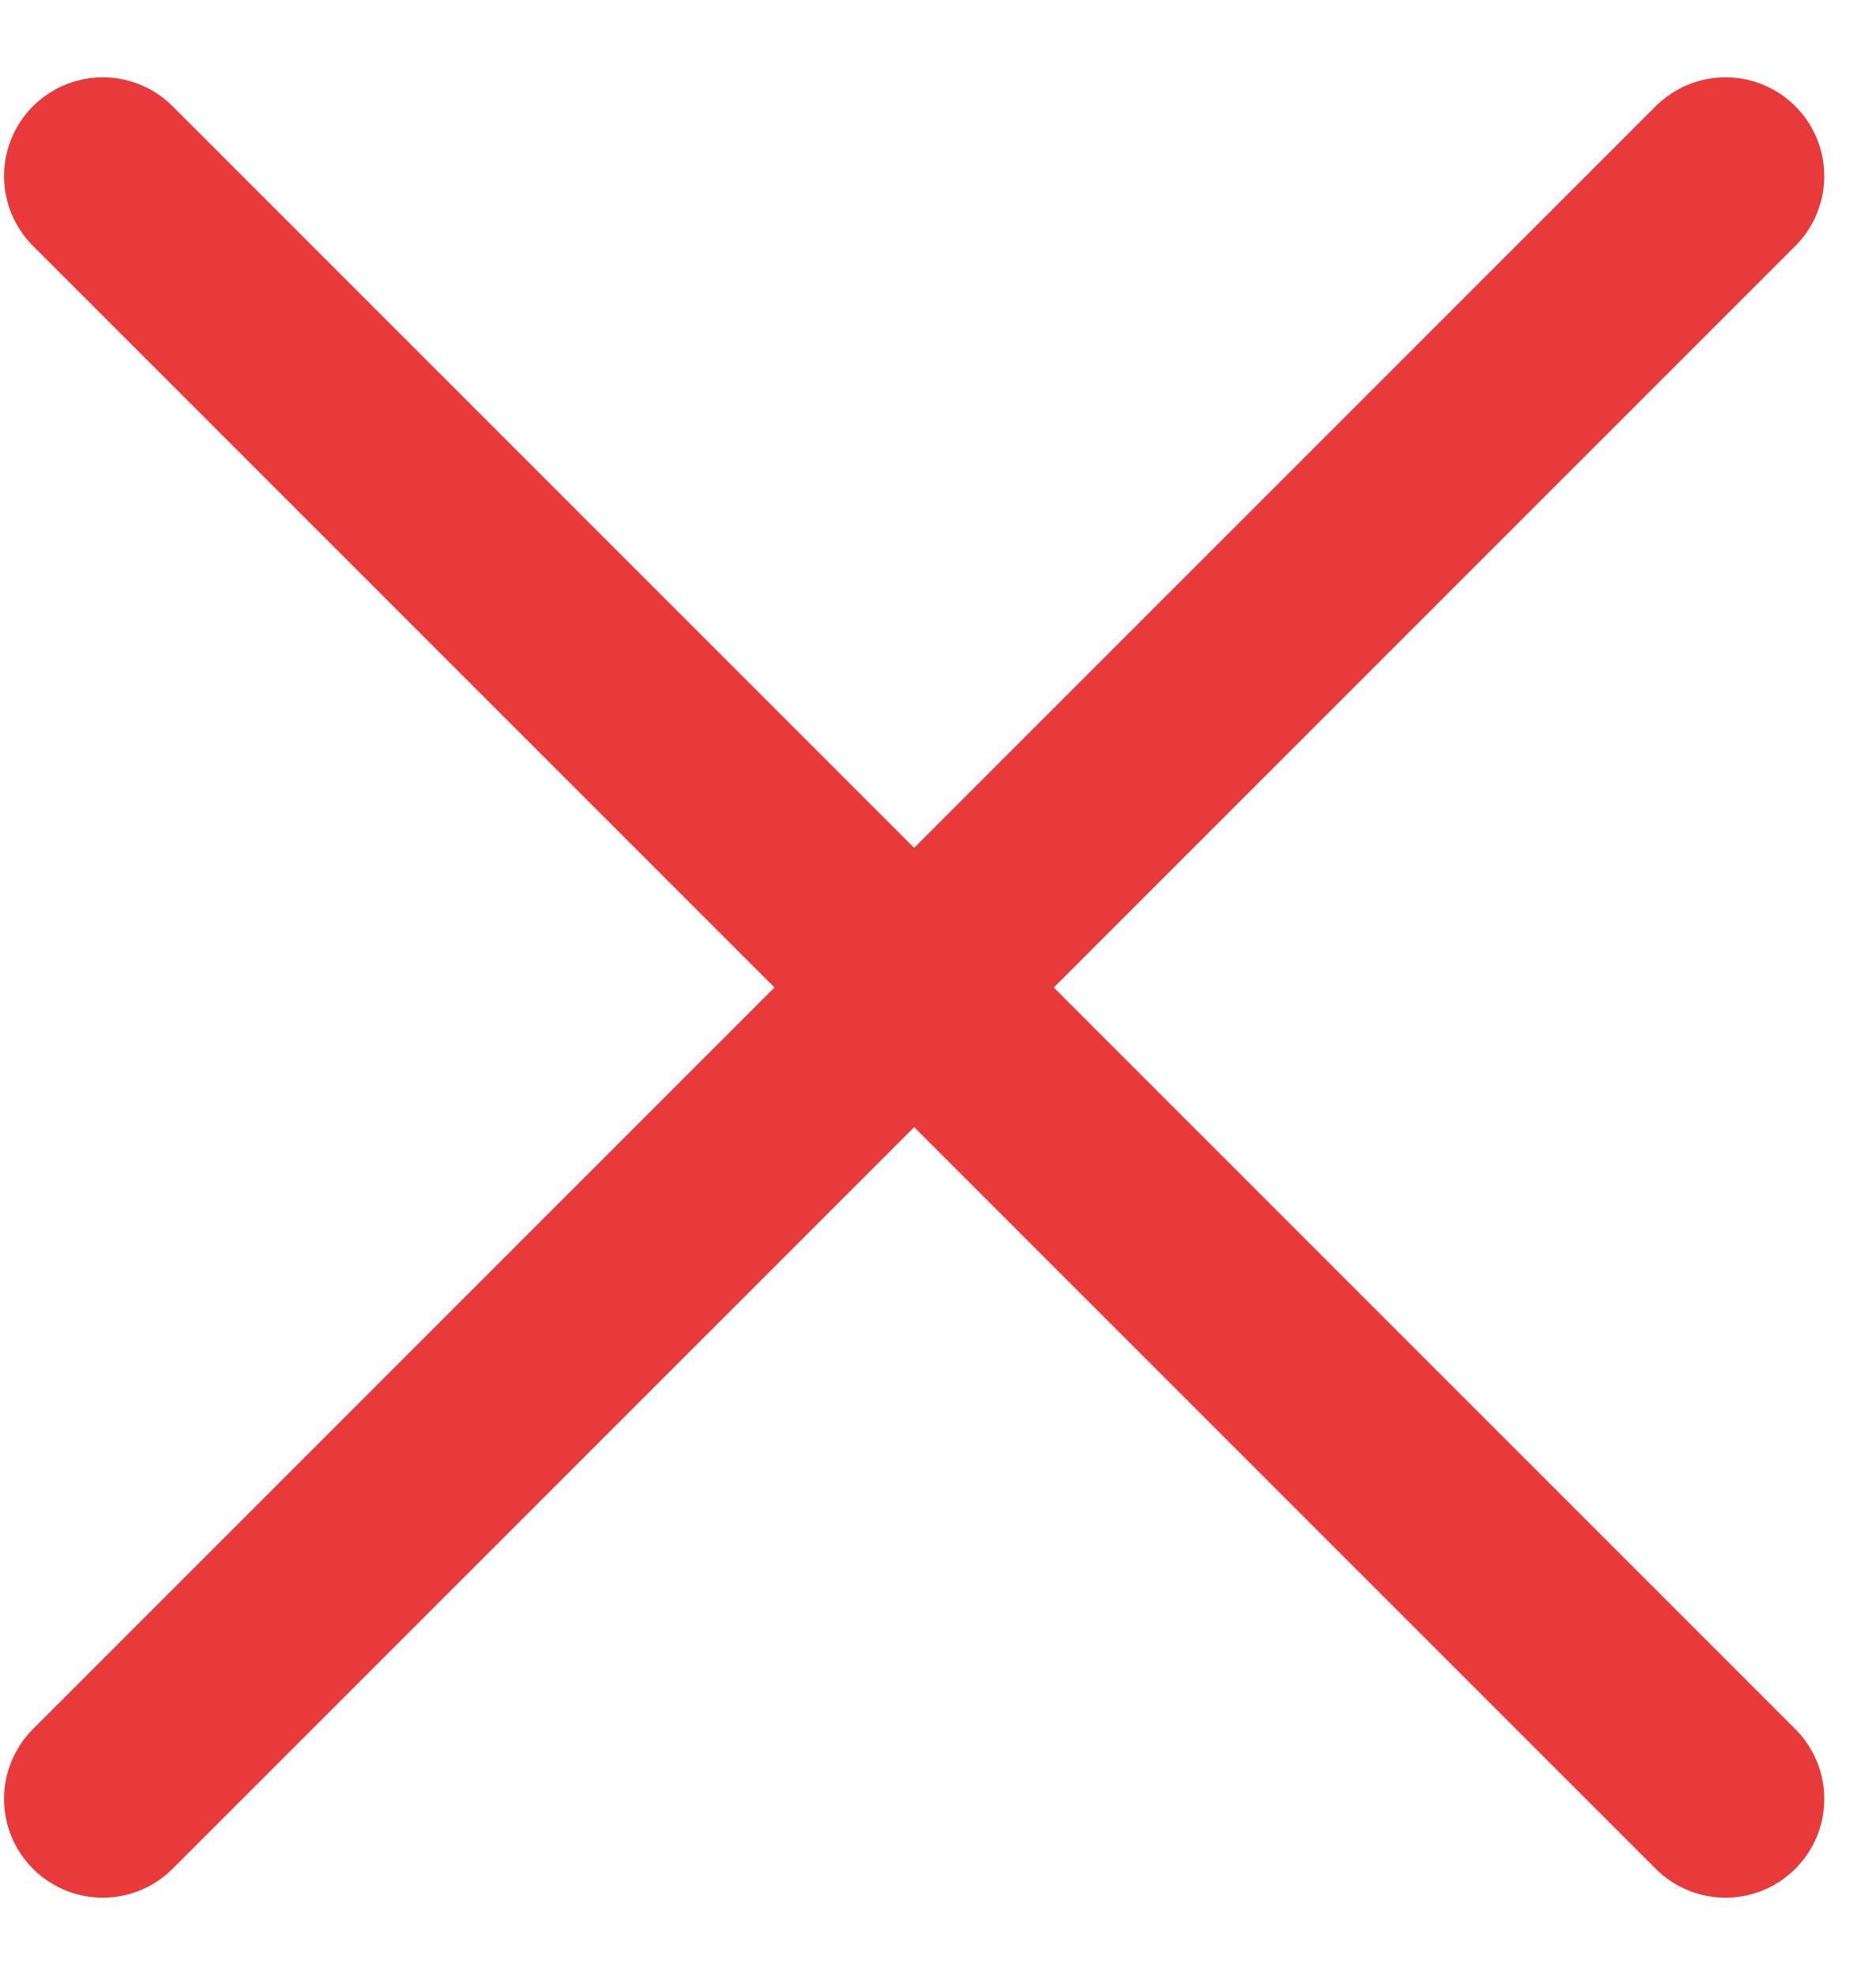
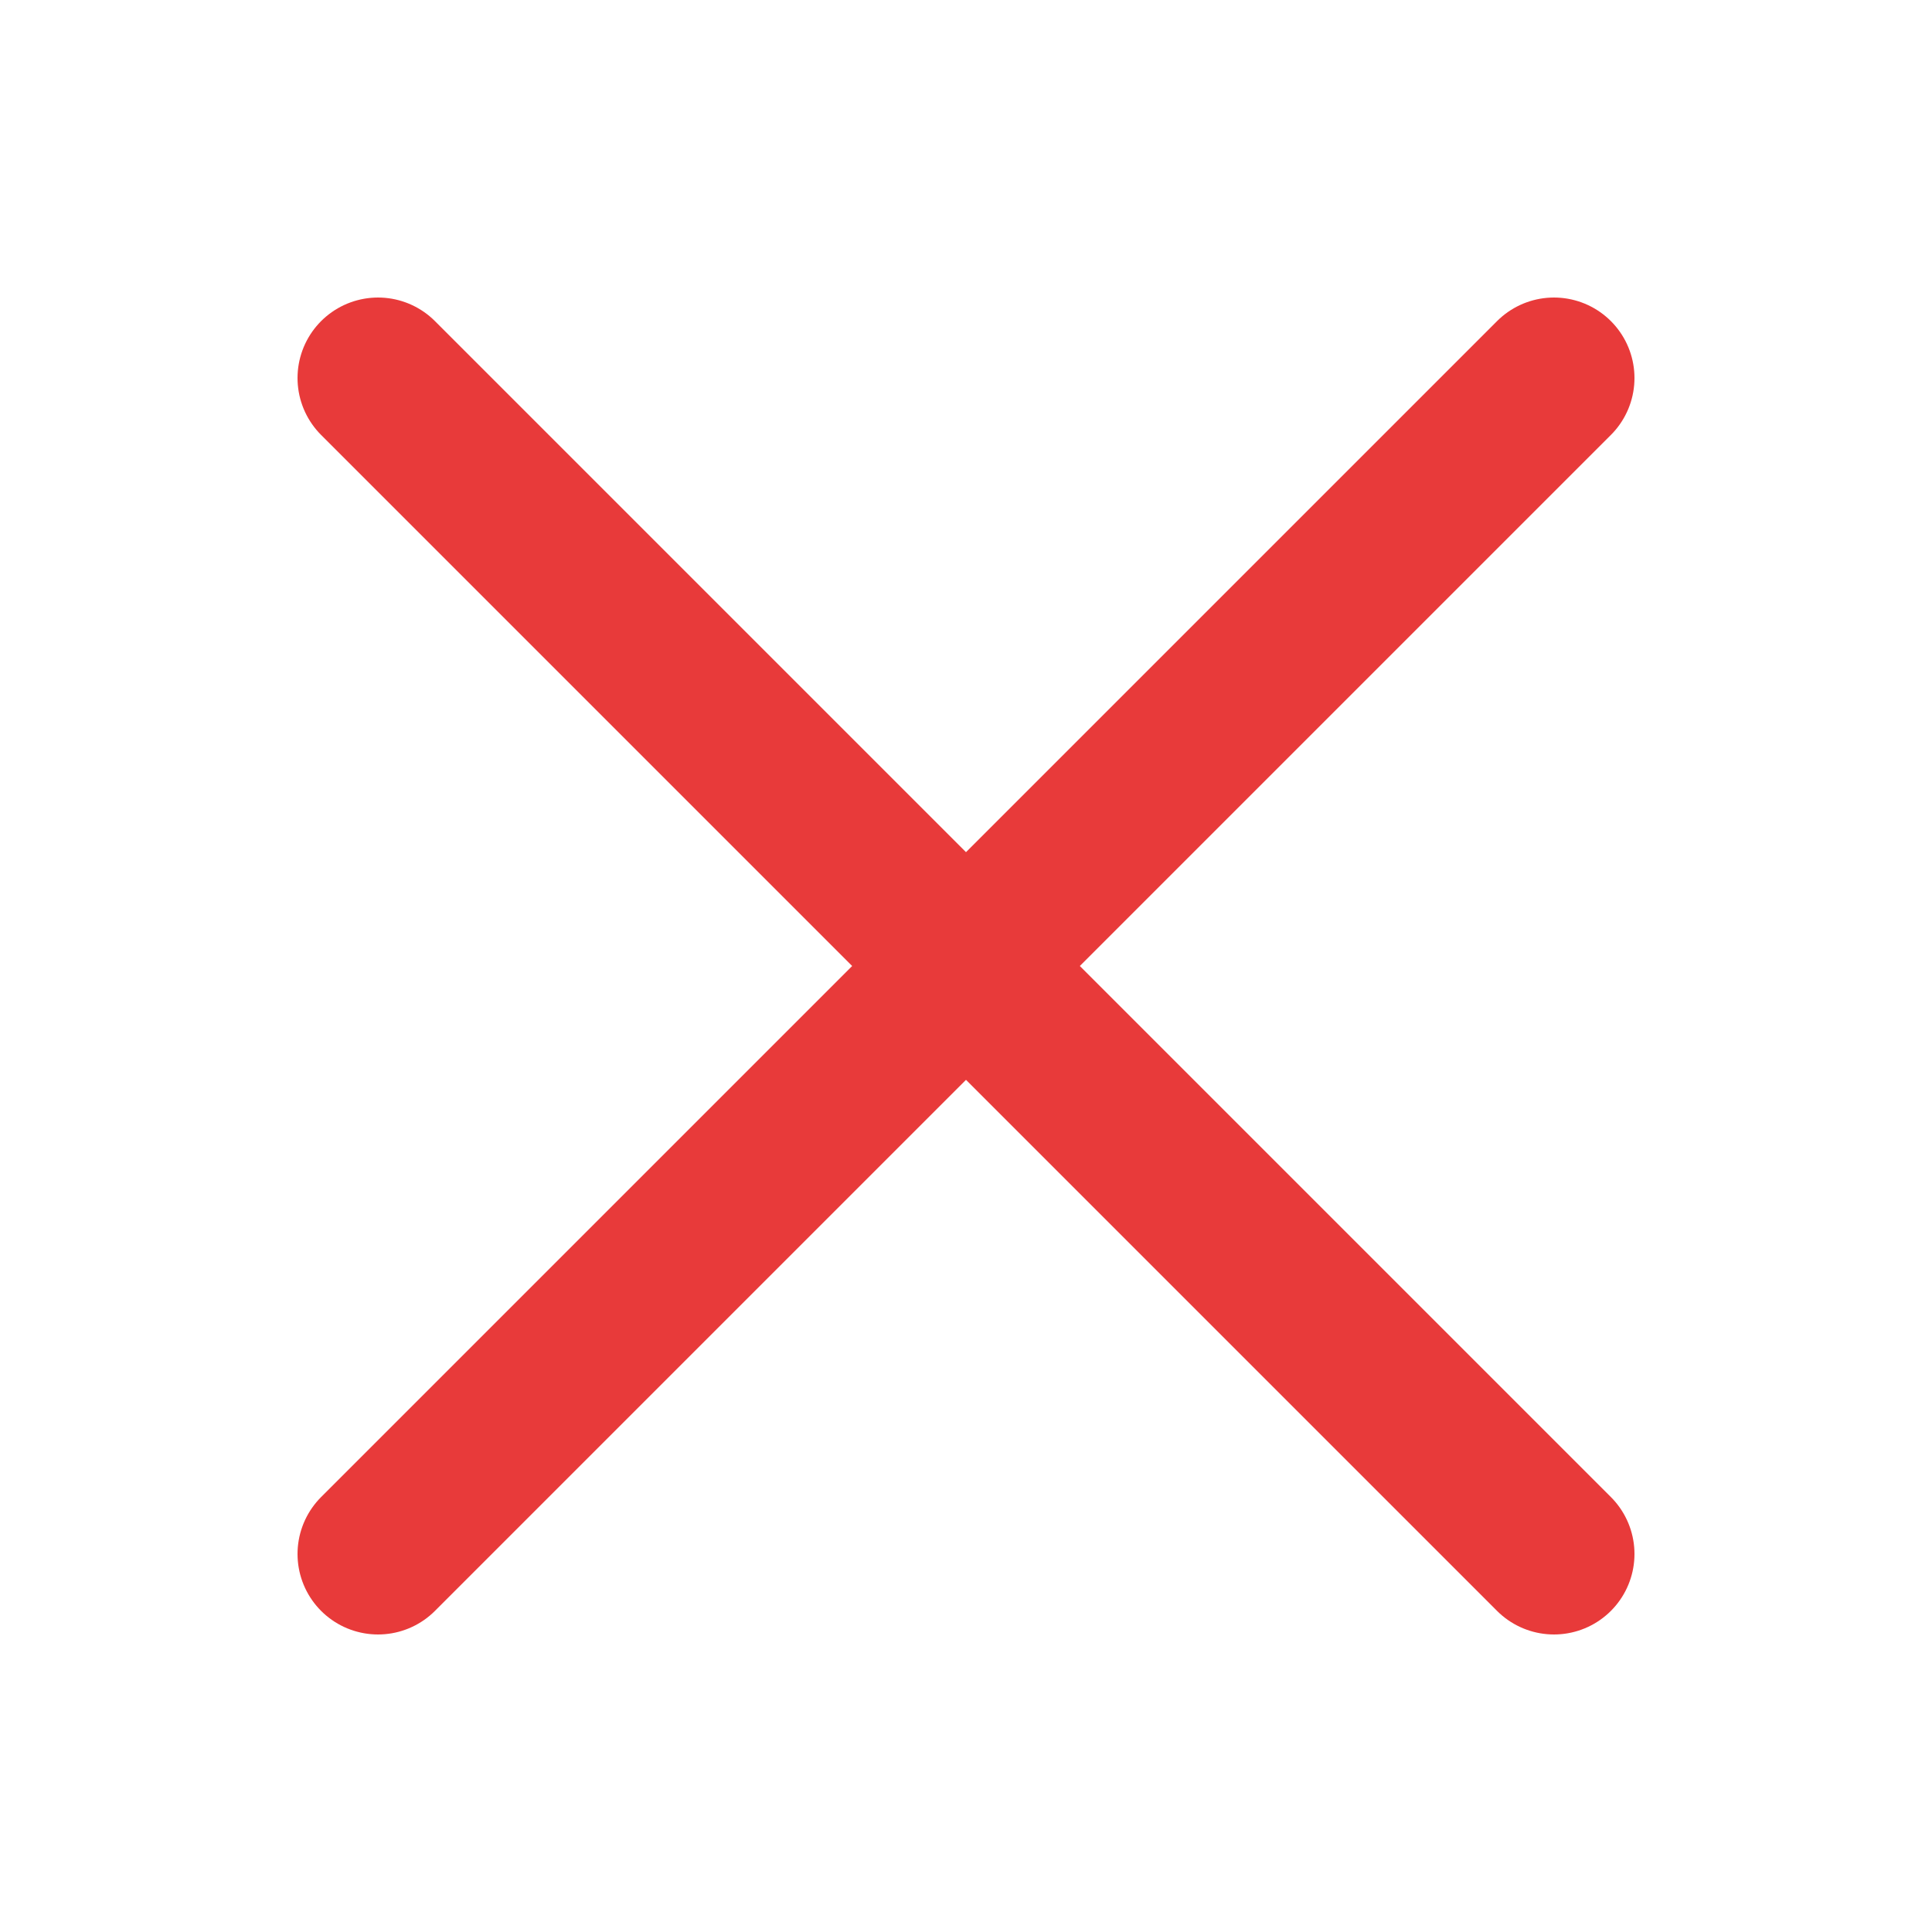
- <svg xmlns="http://www.w3.org/2000/svg" width="19px" height="20px" viewBox="0 0 19 20" version="1.1">
-   <g id="控件" stroke="none" stroke-width="1" fill="none" fill-rule="evenodd" stroke-linecap="round" stroke-opacity="0.78">
-     <g id="录屏操作栏" transform="translate(-395, -14)" stroke="#E20303" stroke-width="2">
-       <g id="关闭">
-         <path d="M396.041,32.217 L412.476,15.783 M396.041,15.783 L412.476,32.217" />
-       </g>
-     </g>
+ <svg xmlns="http://www.w3.org/2000/svg" width="24px" height="24px" viewBox="0 0 24 24" version="1.1">
+   <g id="取消" stroke="none" stroke-width="1" fill="none" fill-rule="evenodd" stroke-linecap="round" stroke-opacity="0.78">
+     <path d="M4.696,19.304 L19.304,4.696 M4.696,4.696 L19.304,19.304" id="关闭" stroke="#E20303" stroke-width="2" />
  </g>
</svg>
